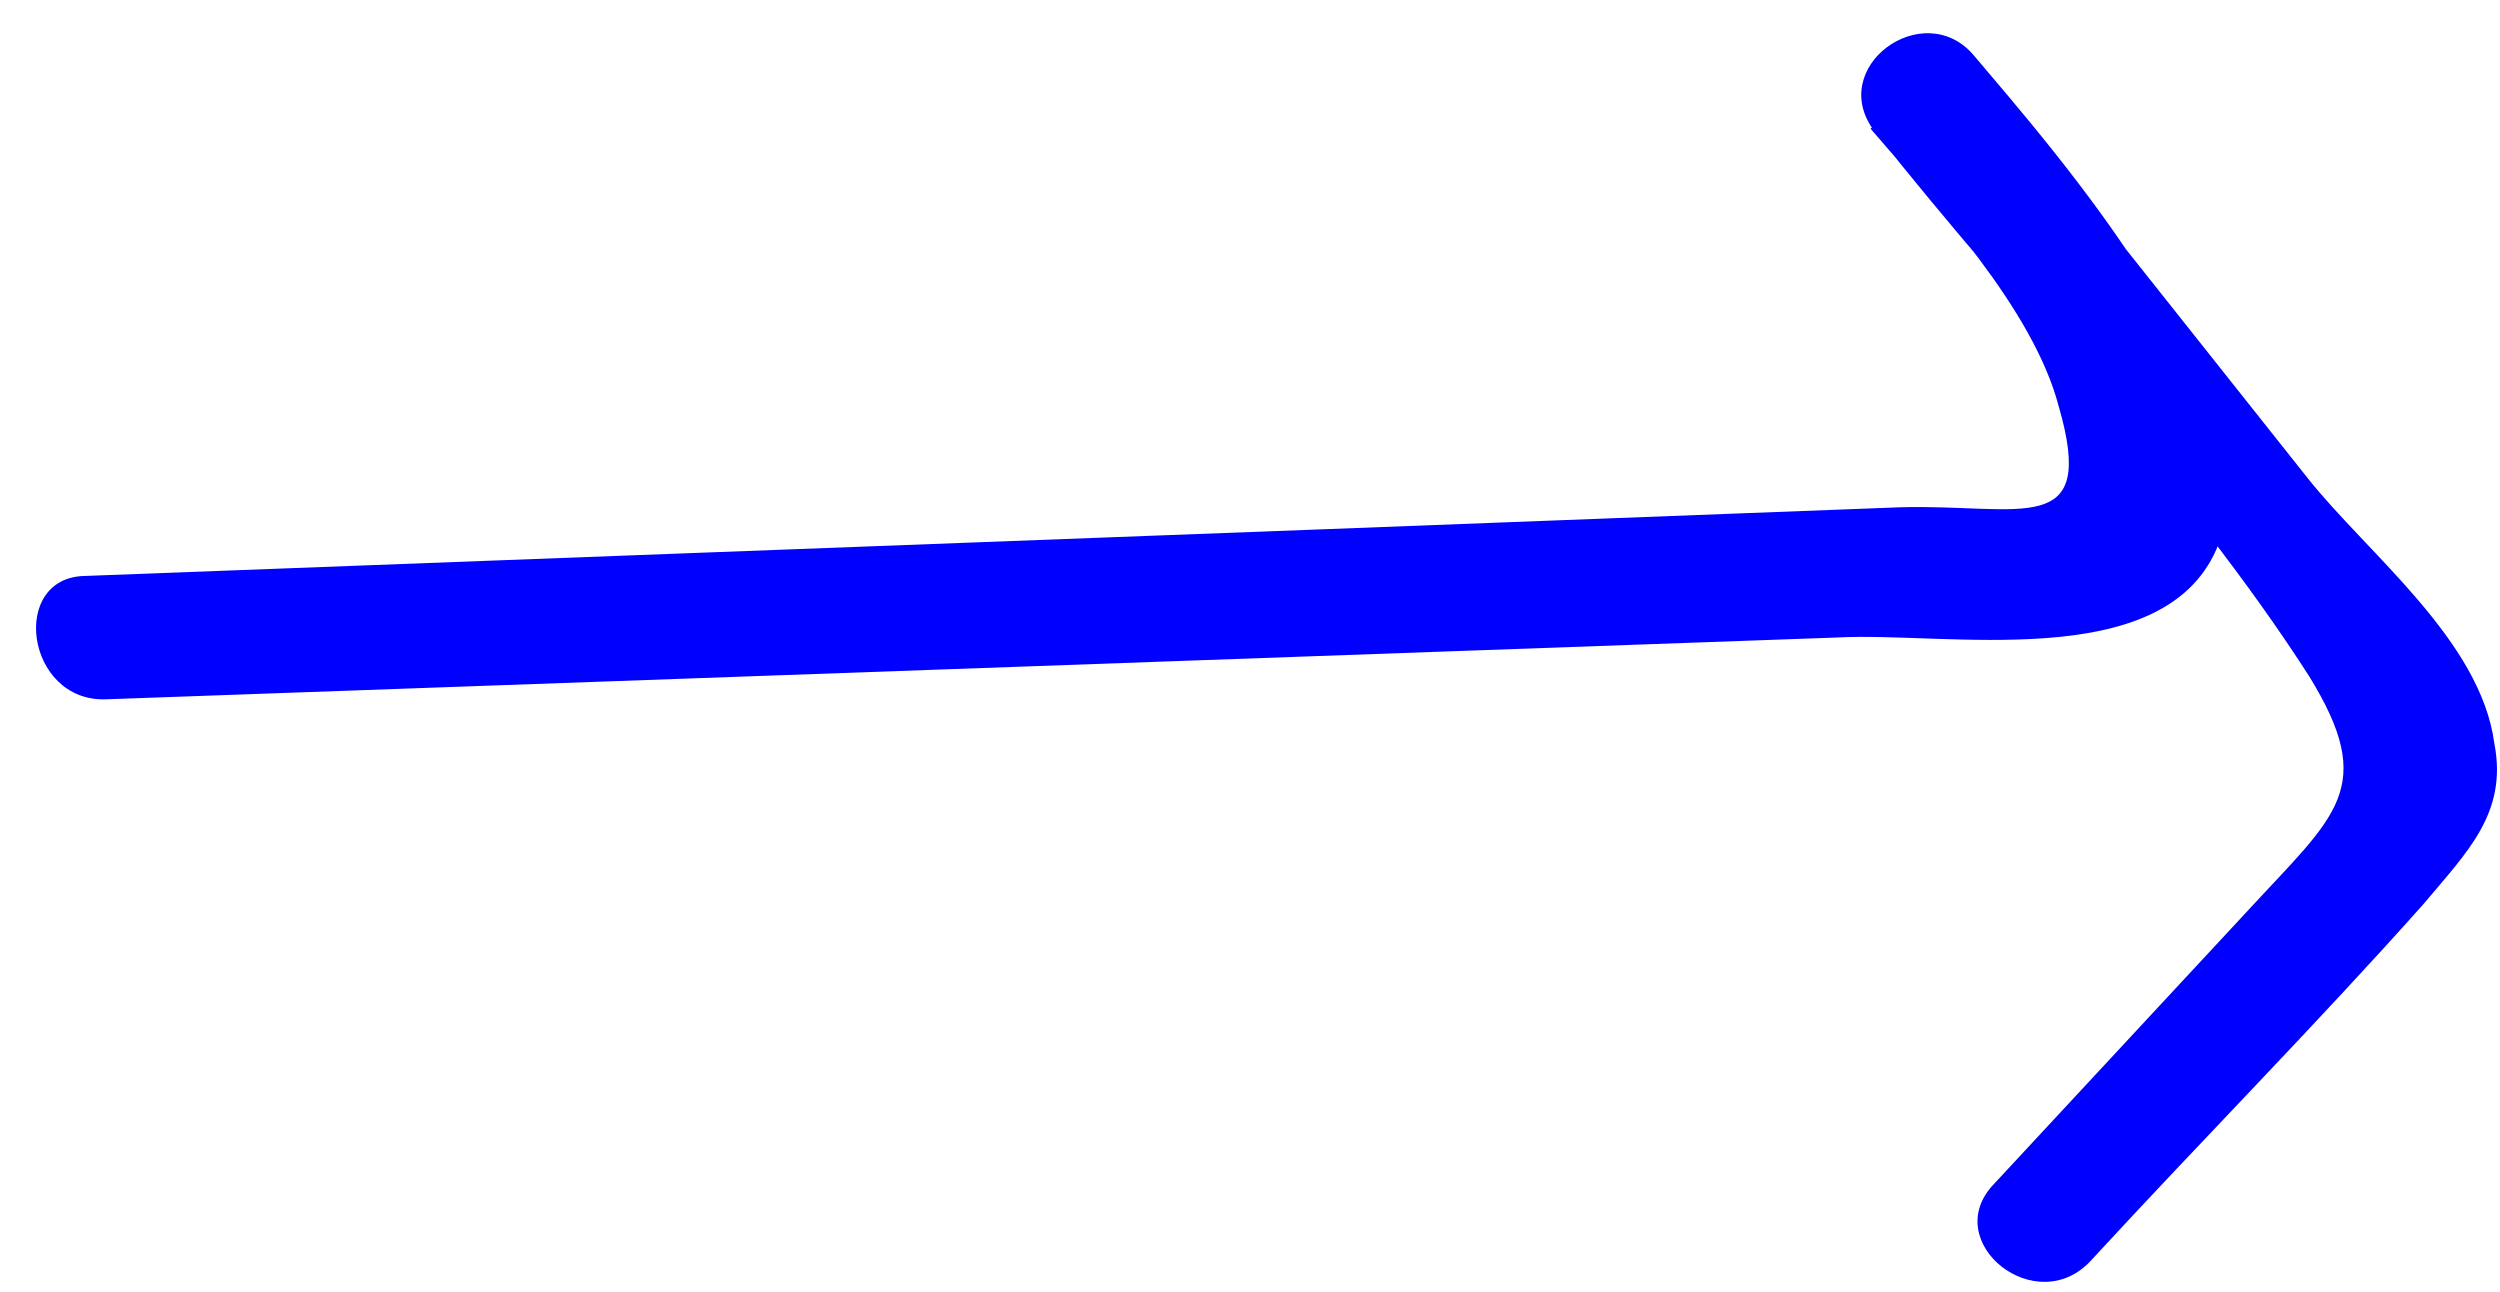
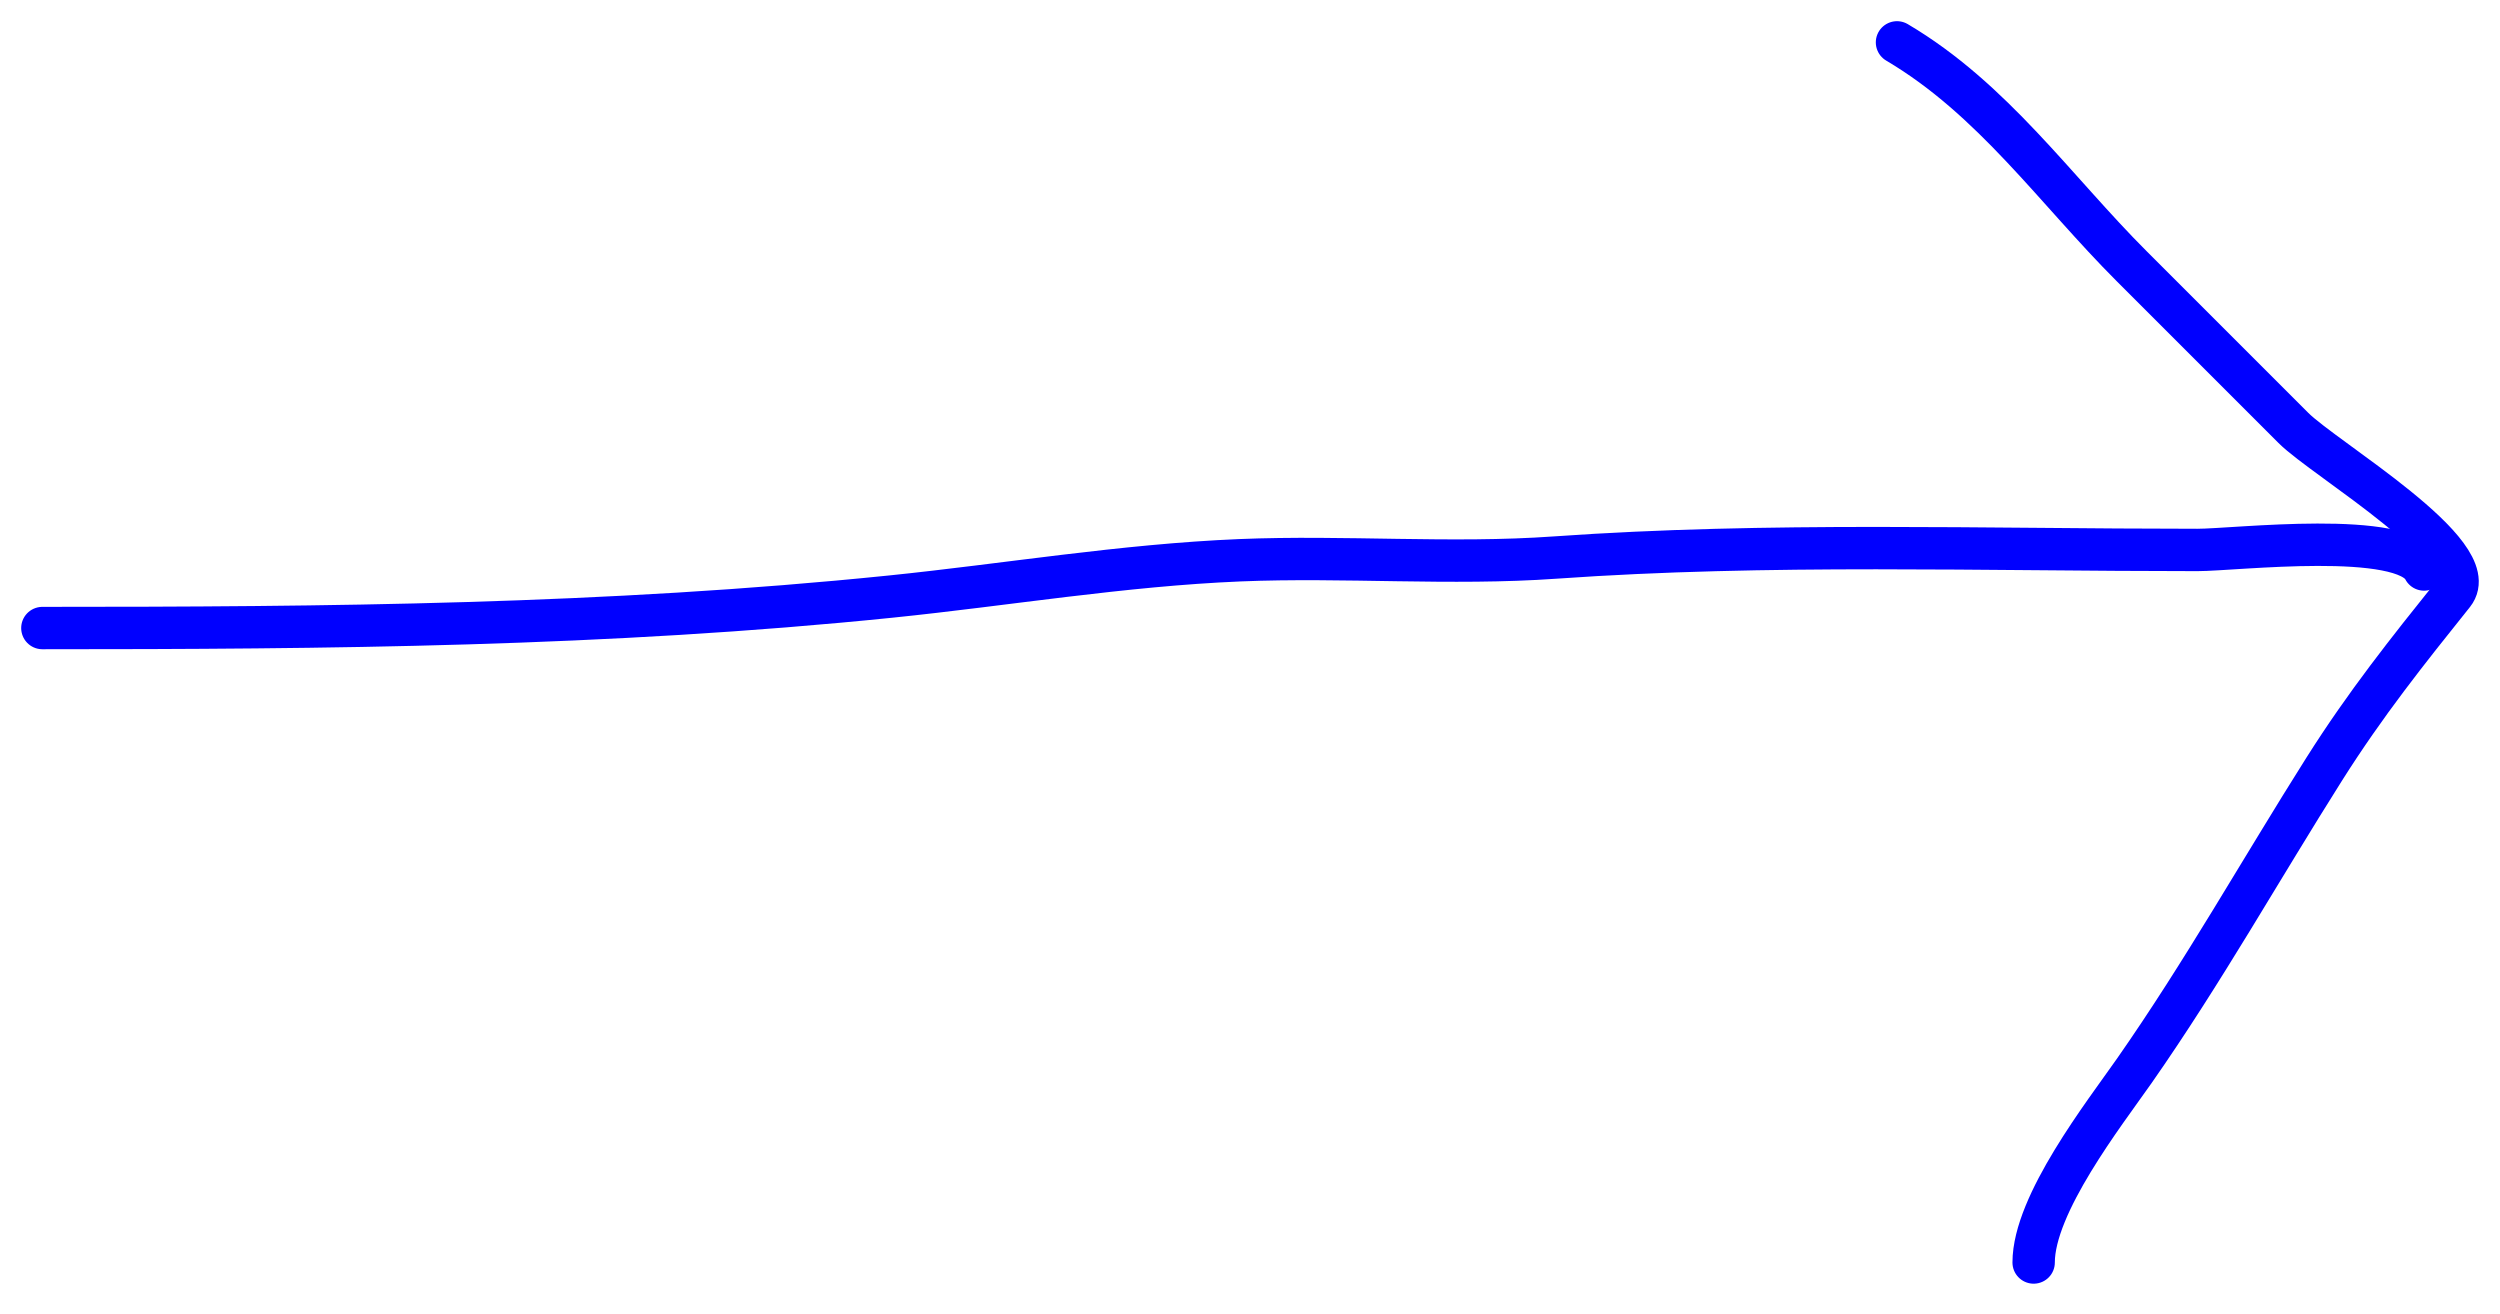
- <svg xmlns="http://www.w3.org/2000/svg" width="60" height="31" viewBox="0 0 60 31" fill="none">
-   <path d="M2.526 16.784L44.093 15.3C46.697 15.156 51.877 16.183 53.194 13.184C54.643 9.662 49.3 3.613 47.385 1.345C46.183 -0.109 43.79 1.621 45.005 3.174C48.399 7.465 52.487 11.663 55.412 16.218C57.083 18.922 56.058 19.562 53.942 21.861L47.852 28.419C46.523 29.806 48.895 31.711 50.21 30.224C52.855 27.352 55.612 24.564 58.158 21.704C59.203 20.456 60.188 19.518 59.865 17.846C59.536 15.368 56.841 13.305 55.388 11.48L47.273 1.259L44.893 3.088C46.444 4.9 48.796 7.412 49.409 9.752C50.339 12.957 48.509 12.091 45.595 12.175L31.744 12.703L2.033 13.823C0.222 13.861 0.617 16.835 2.526 16.784Z" fill="#0000FF" />
+ <svg xmlns="http://www.w3.org/2000/svg" width="59" height="31" viewBox="0 0 59 31" fill="none">
+   <path d="M1 14.822C7.748 14.822 14.319 14.765 21.016 14.08C23.758 13.799 26.492 13.338 29.258 13.222C31.737 13.119 34.229 13.334 36.706 13.158C41.731 12.803 46.821 12.979 51.858 12.979C52.752 12.979 56.737 12.497 57.208 13.44" stroke="#0000FF" stroke-linecap="round" />
+   <path d="M44.769 1C47.032 2.337 48.506 4.482 50.31 6.285C51.575 7.55 52.859 8.834 54.124 10.099C54.865 10.841 58.66 13.064 57.899 14.015C56.815 15.37 55.833 16.599 54.853 18.149C53.355 20.519 51.989 22.953 50.374 25.265C49.656 26.291 47.994 28.419 47.994 29.795" stroke="#0000FF" stroke-linecap="round" />
</svg>
